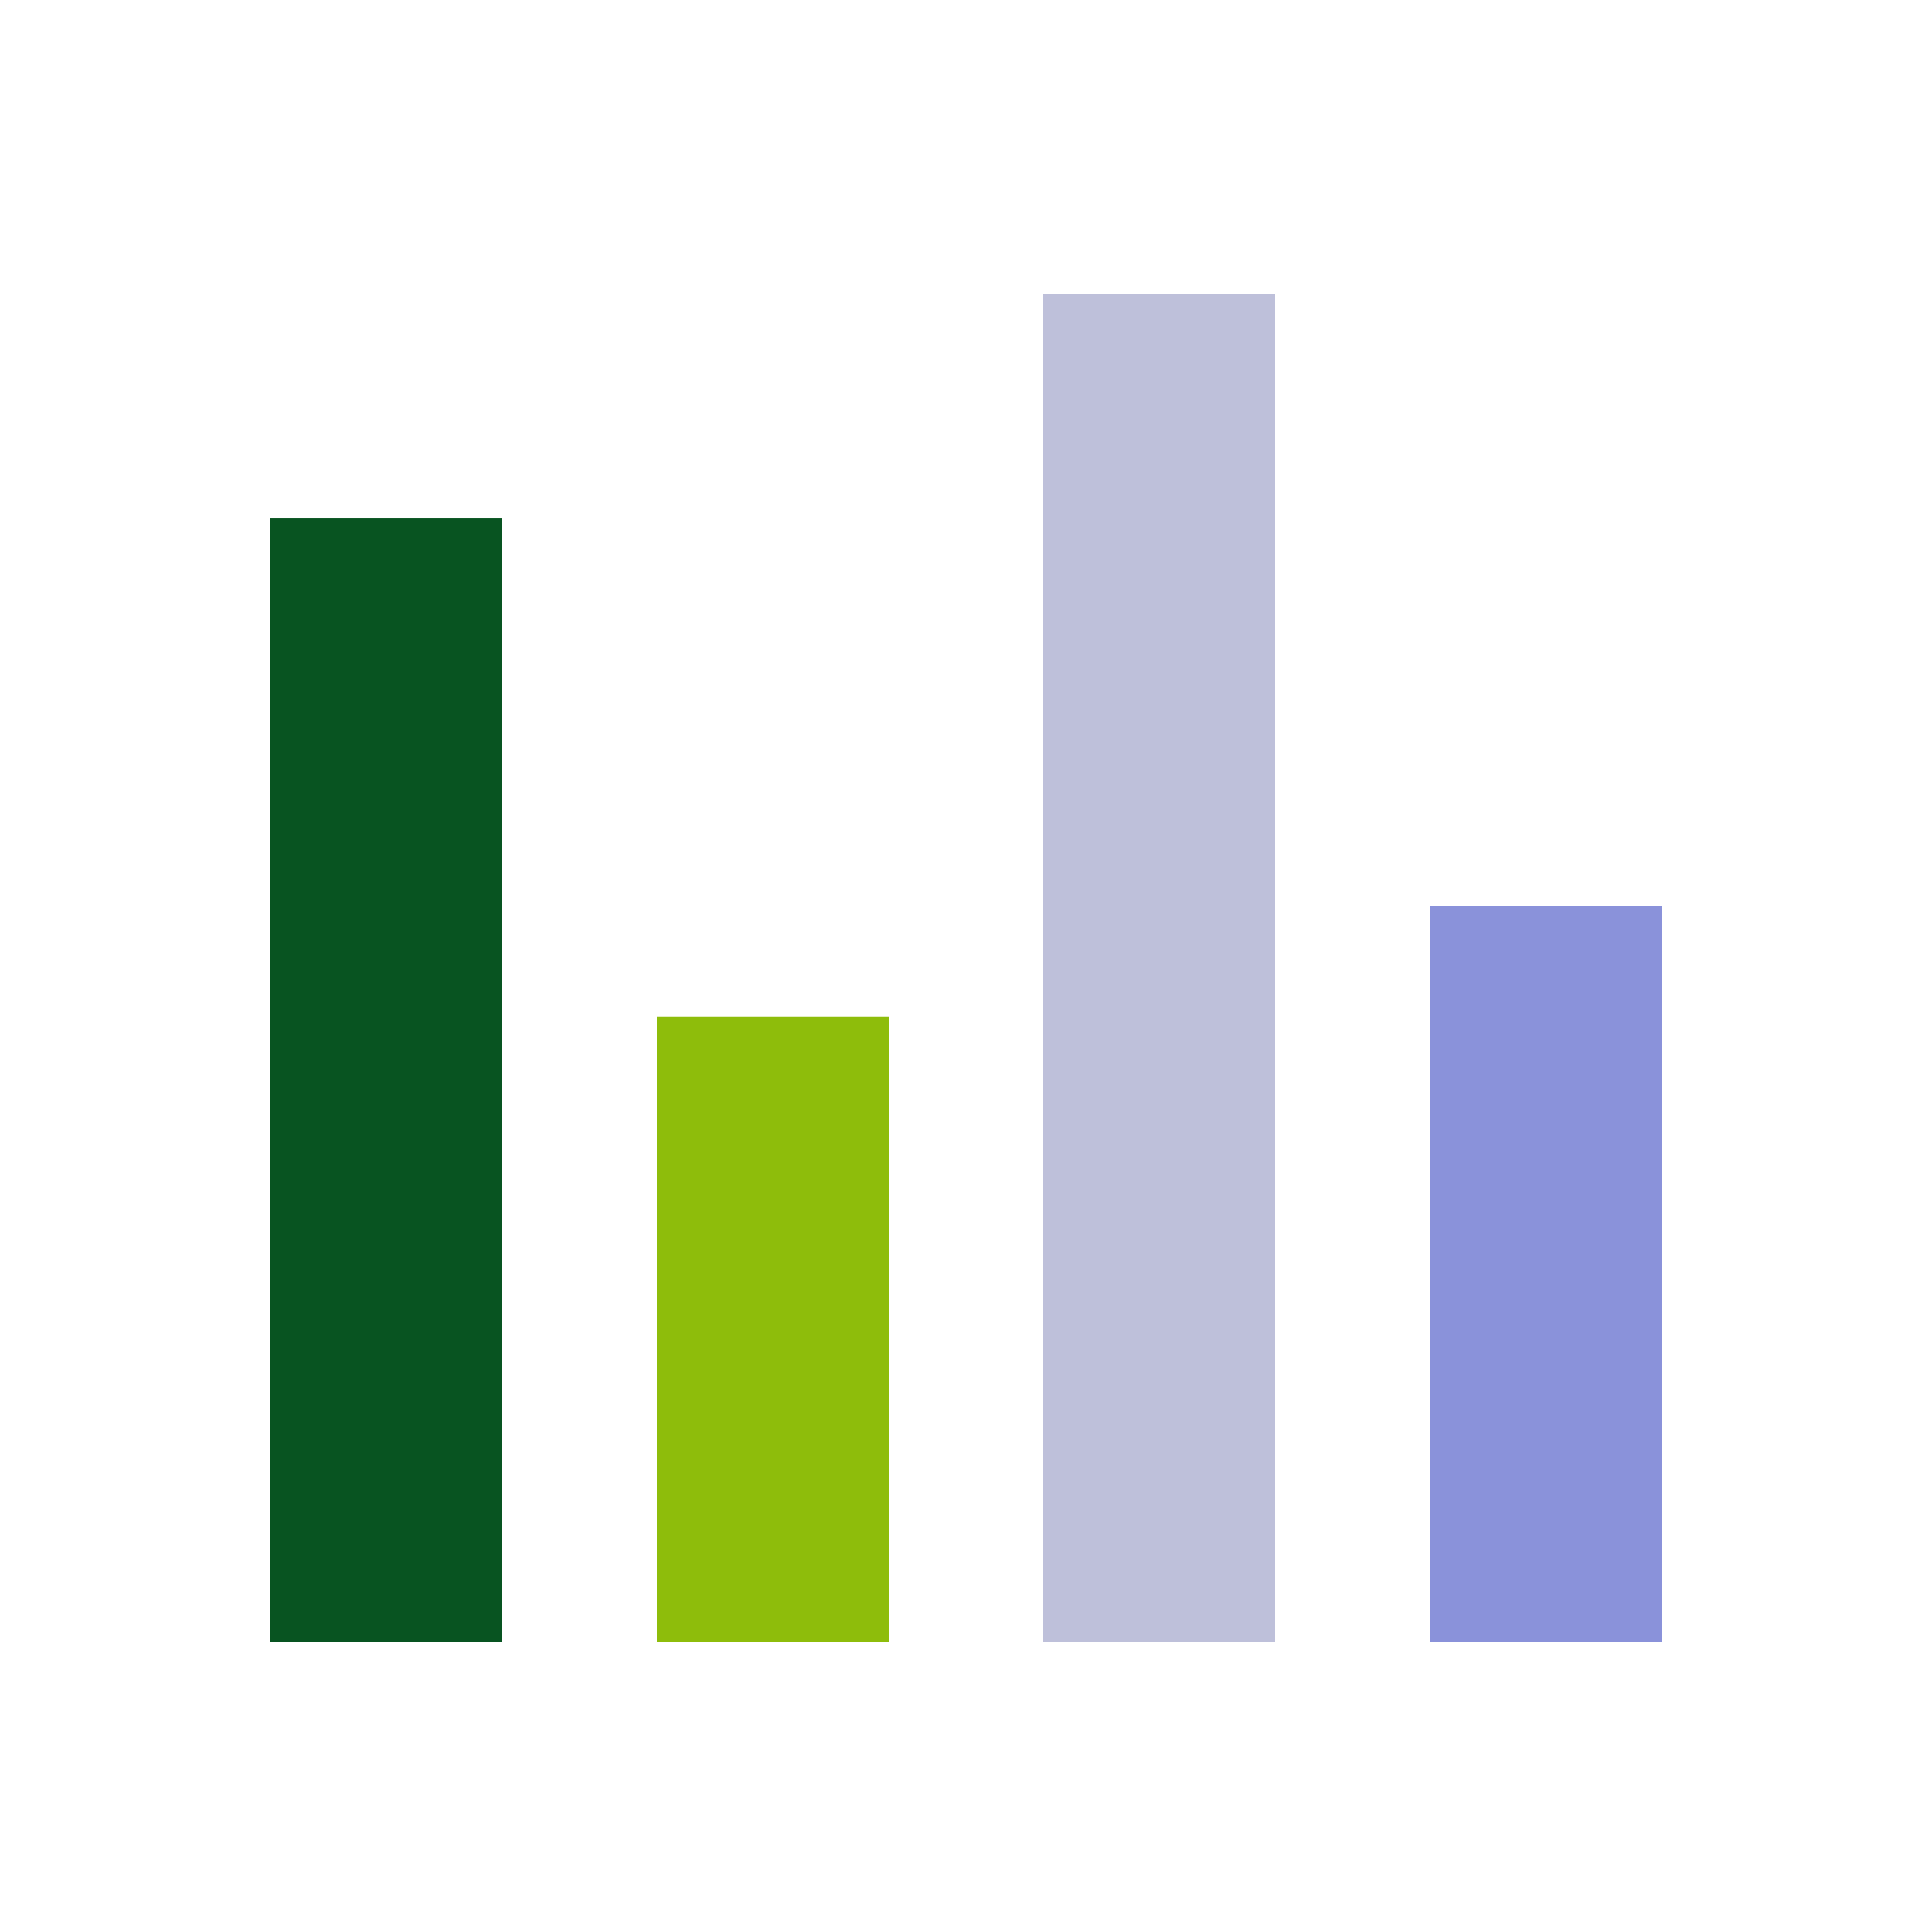
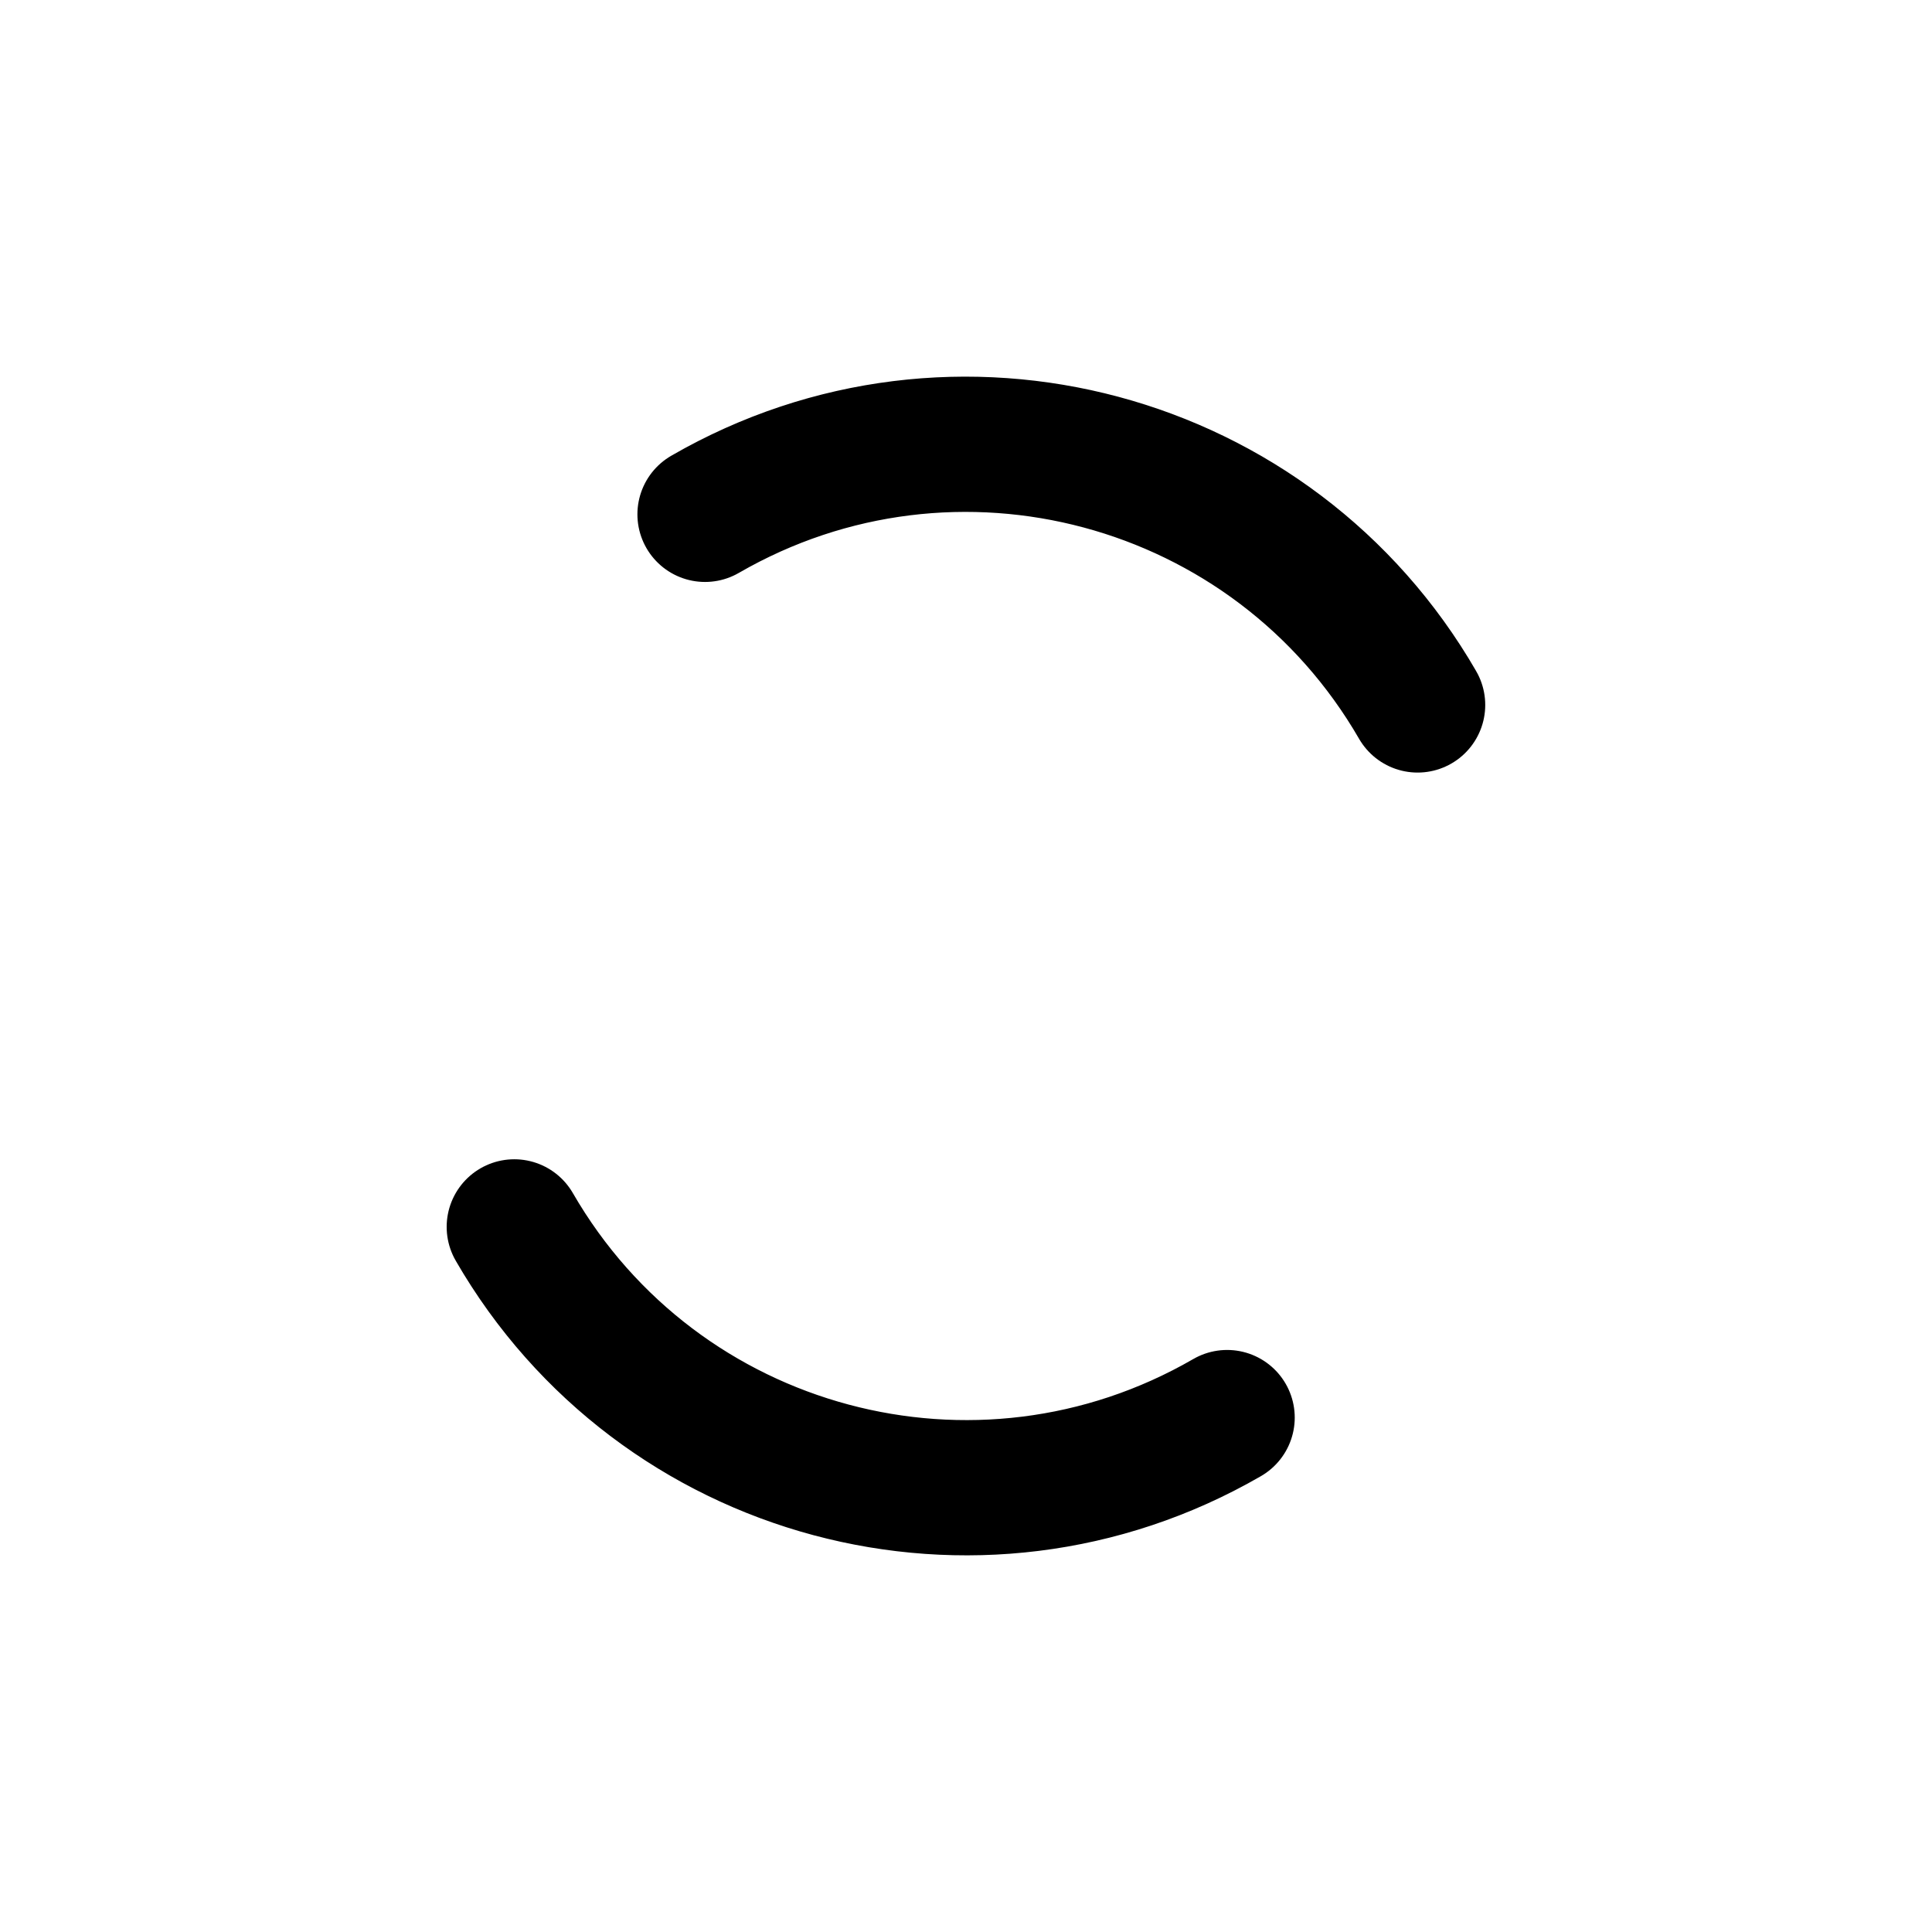
- <svg xmlns="http://www.w3.org/2000/svg" width="100px" height="100px" viewBox="0 0 100 100" preserveAspectRatio="xMidYMid" class="lds-bar-chart" style="">
-   <g transform="rotate(180 50 50)">
-     <rect y="15" height="38.086" fill="#8a92da" x="14" width="12">
-       <animate attributeName="height" calcMode="spline" values="50;70;30;50" keyTimes="0;0.33;0.66;1" dur="1" keySplines="0.5 0 0.5 1;0.5 0 0.5 1;0.5 0 0.5 1" begin="-0.4s" repeatCount="indefinite" />
-     </rect>
-     <rect y="15" height="69.796" fill="#bec0da" x="34" width="12">
-       <animate attributeName="height" calcMode="spline" values="50;70;30;50" keyTimes="0;0.33;0.66;1" dur="1" keySplines="0.5 0 0.5 1;0.5 0 0.5 1;0.5 0 0.5 1" begin="-0.2s" repeatCount="indefinite" />
-     </rect>
-     <rect y="15" height="32.37" fill="#8ebd0b" x="54" width="12">
-       <animate attributeName="height" calcMode="spline" values="50;70;30;50" keyTimes="0;0.33;0.66;1" dur="1" keySplines="0.5 0 0.5 1;0.5 0 0.5 1;0.5 0 0.5 1" begin="-0.6s" repeatCount="indefinite" />
-     </rect>
-     <rect y="15" height="58.198" fill="#085421" x="74" width="12">
-       <animate attributeName="height" calcMode="spline" values="50;70;30;50" keyTimes="0;0.33;0.66;1" dur="1" keySplines="0.5 0 0.5 1;0.5 0 0.5 1;0.5 0 0.5 1" begin="0s" repeatCount="indefinite" />
-     </rect>
-   </g>
+ <svg xmlns="http://www.w3.org/2000/svg" width="80px" height="80px" viewBox="0 0 100 100" preserveAspectRatio="xMidYMid" class="lds-dual-ring">
+   <circle cx="50" cy="50" fill="none" stroke-linecap="round" r="27" stroke-width="7" stroke="currentColor" stroke-dasharray="42.412 42.412" transform="rotate(60 50 50)">
+     <animateTransform attributeName="transform" type="rotate" calcMode="linear" values="0 50 50;360 50 50" keyTimes="0;1" dur="1s" begin="0s" repeatCount="indefinite" />
+   </circle>
</svg>
